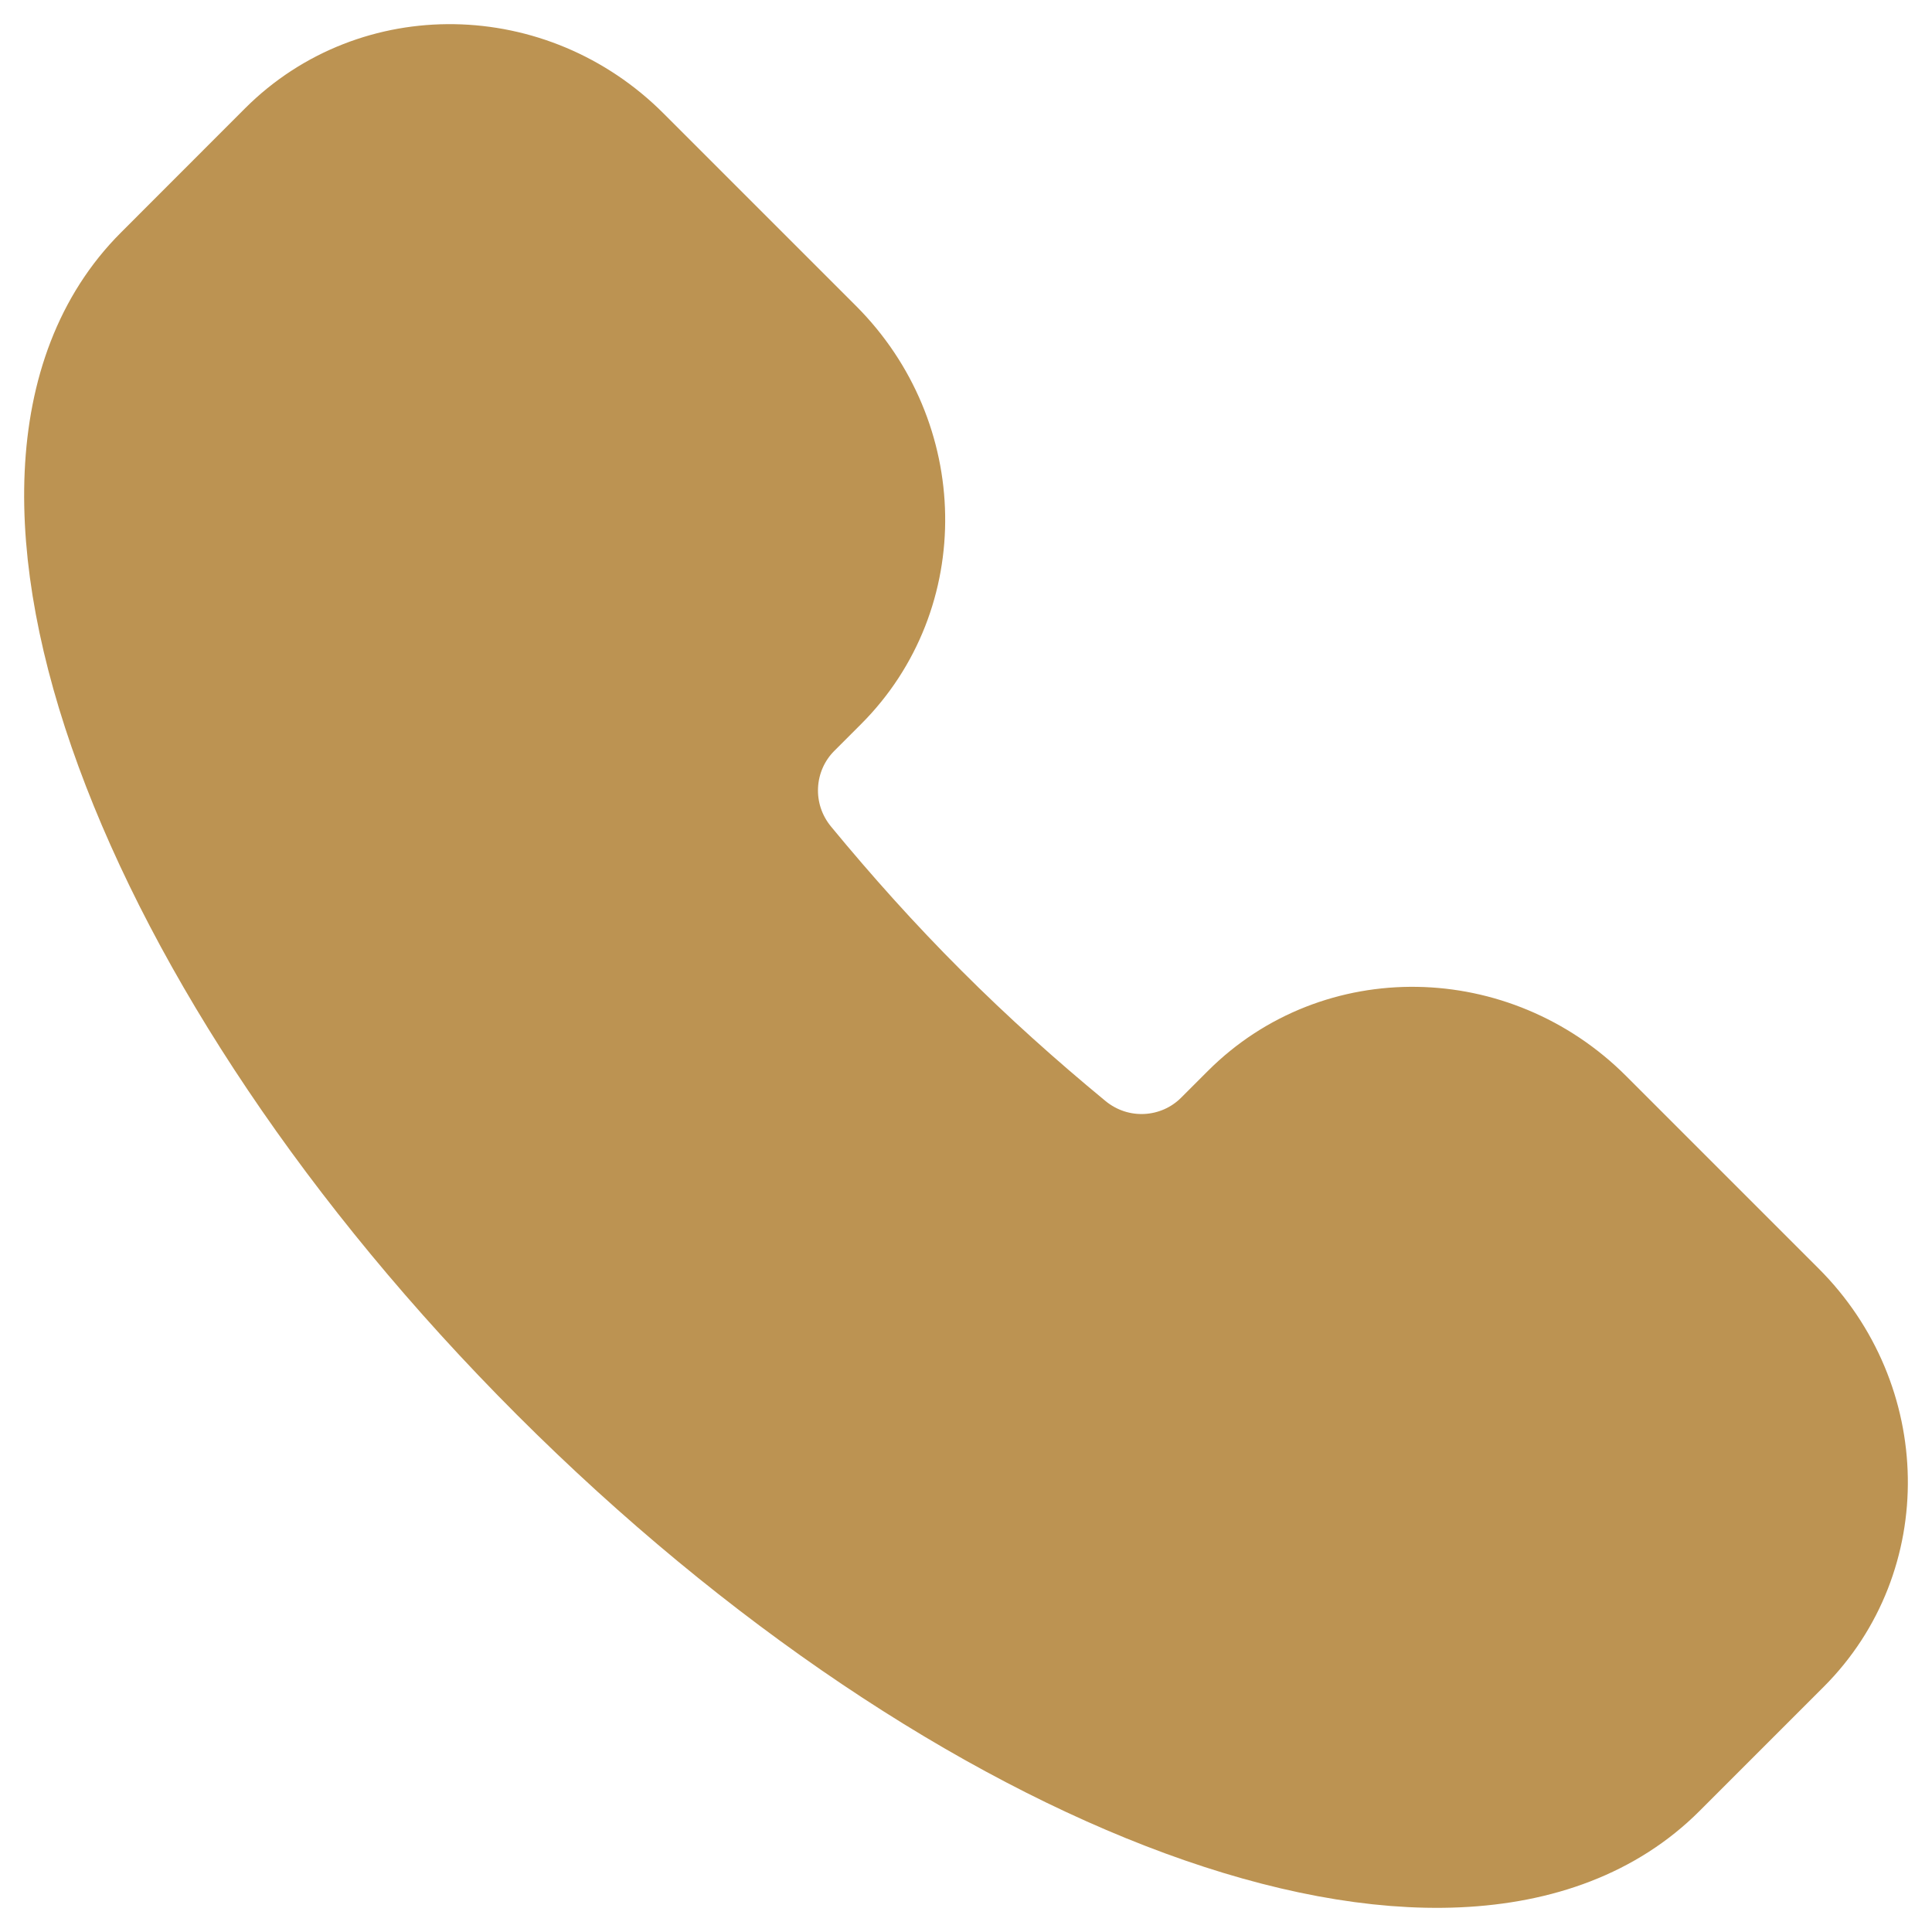
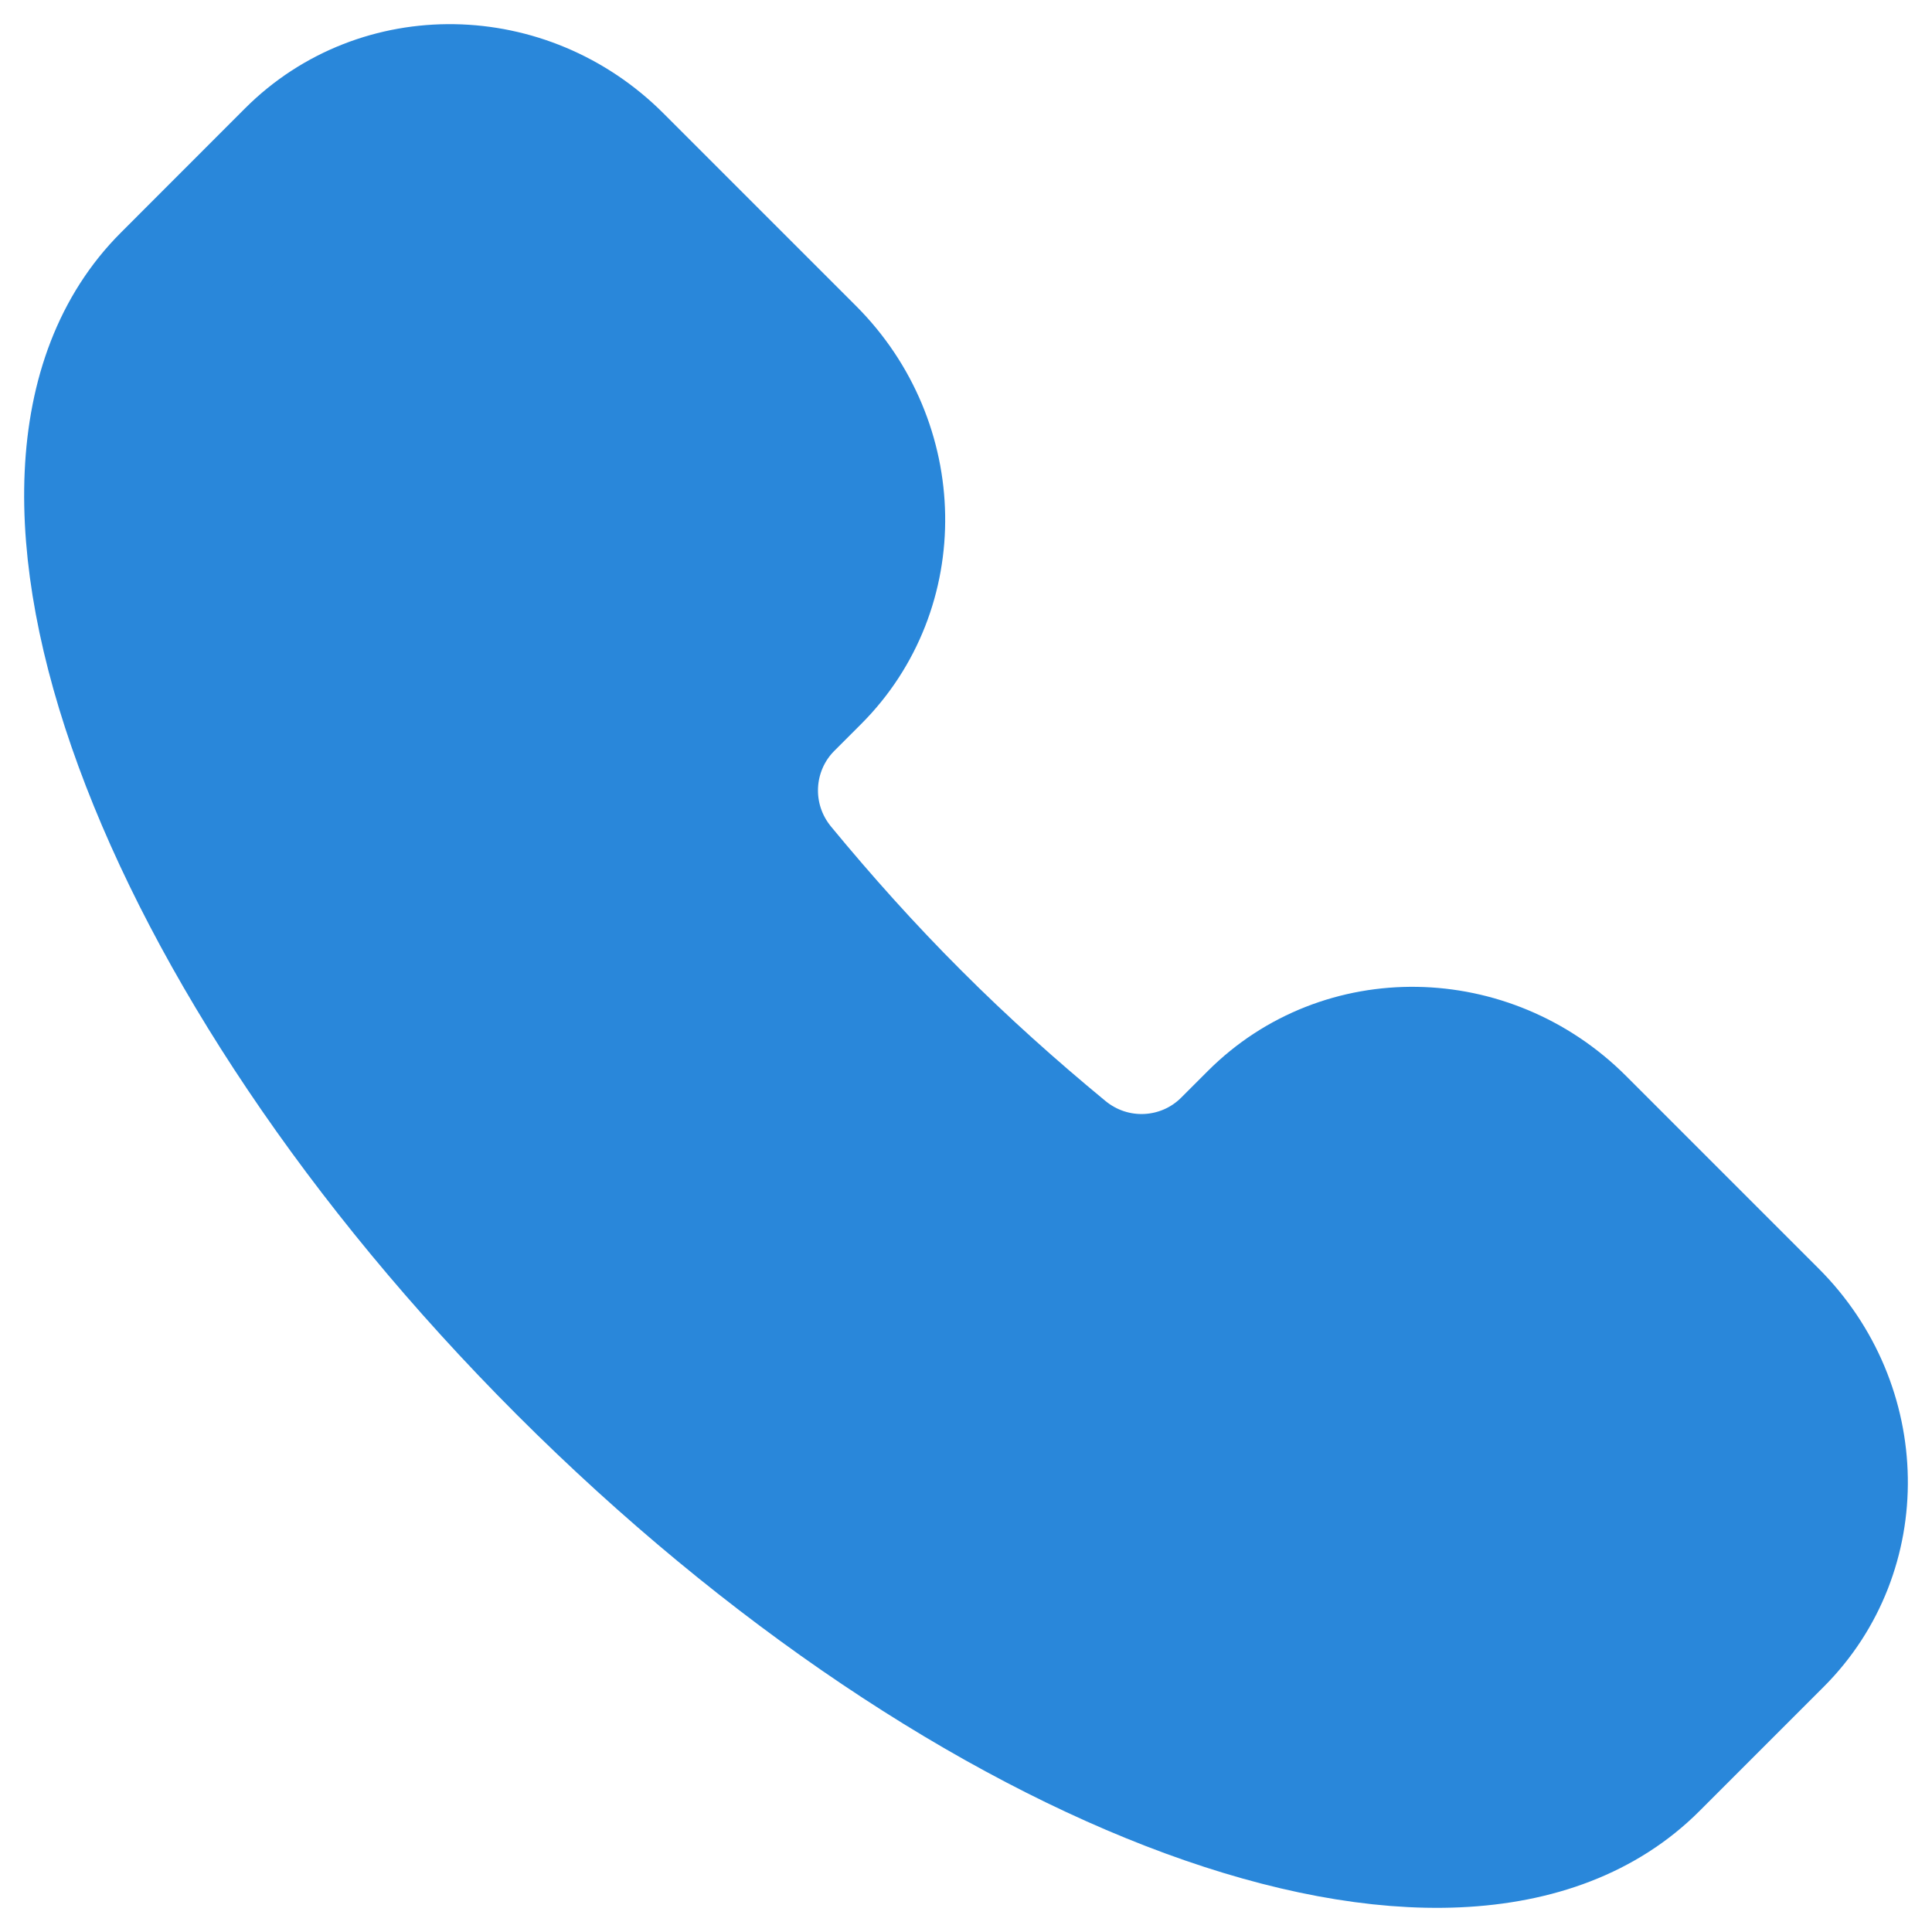
<svg xmlns="http://www.w3.org/2000/svg" width="20" height="20" viewBox="0 0 20 20" fill="none">
-   <path d="M17.062 18.218C15.108 20.173 10.103 18.336 5.883 14.117C1.664 9.897 -0.173 4.892 1.782 2.938L3.068 1.651C3.957 0.763 5.421 0.786 6.338 1.704L8.331 3.697C9.248 4.614 9.272 6.078 8.383 6.966L8.107 7.242C7.627 7.722 7.58 8.496 8.026 9.036C8.456 9.557 8.919 10.076 9.422 10.578C9.924 11.081 10.443 11.544 10.964 11.974C11.504 12.42 12.278 12.373 12.758 11.893L13.034 11.617C13.922 10.728 15.386 10.752 16.303 11.669L18.296 13.662C19.214 14.579 19.237 16.043 18.349 16.931L17.062 18.218Z" fill="#BC9352" stroke="#BC9352" stroke-width="1.5" />
+   <path d="M17.062 18.218C15.108 20.173 10.103 18.336 5.883 14.117C1.664 9.897 -0.173 4.892 1.782 2.938L3.068 1.651C3.957 0.763 5.421 0.786 6.338 1.704L8.331 3.697C9.248 4.614 9.272 6.078 8.383 6.966L8.107 7.242C7.627 7.722 7.58 8.496 8.026 9.036C8.456 9.557 8.919 10.076 9.422 10.578C9.924 11.081 10.443 11.544 10.964 11.974C11.504 12.42 12.278 12.373 12.758 11.893L13.034 11.617C13.922 10.728 15.386 10.752 16.303 11.669L18.296 13.662C19.214 14.579 19.237 16.043 18.349 16.931L17.062 18.218Z" fill="#2987da" stroke="#2987da" stroke-width="1.5" />
</svg>
